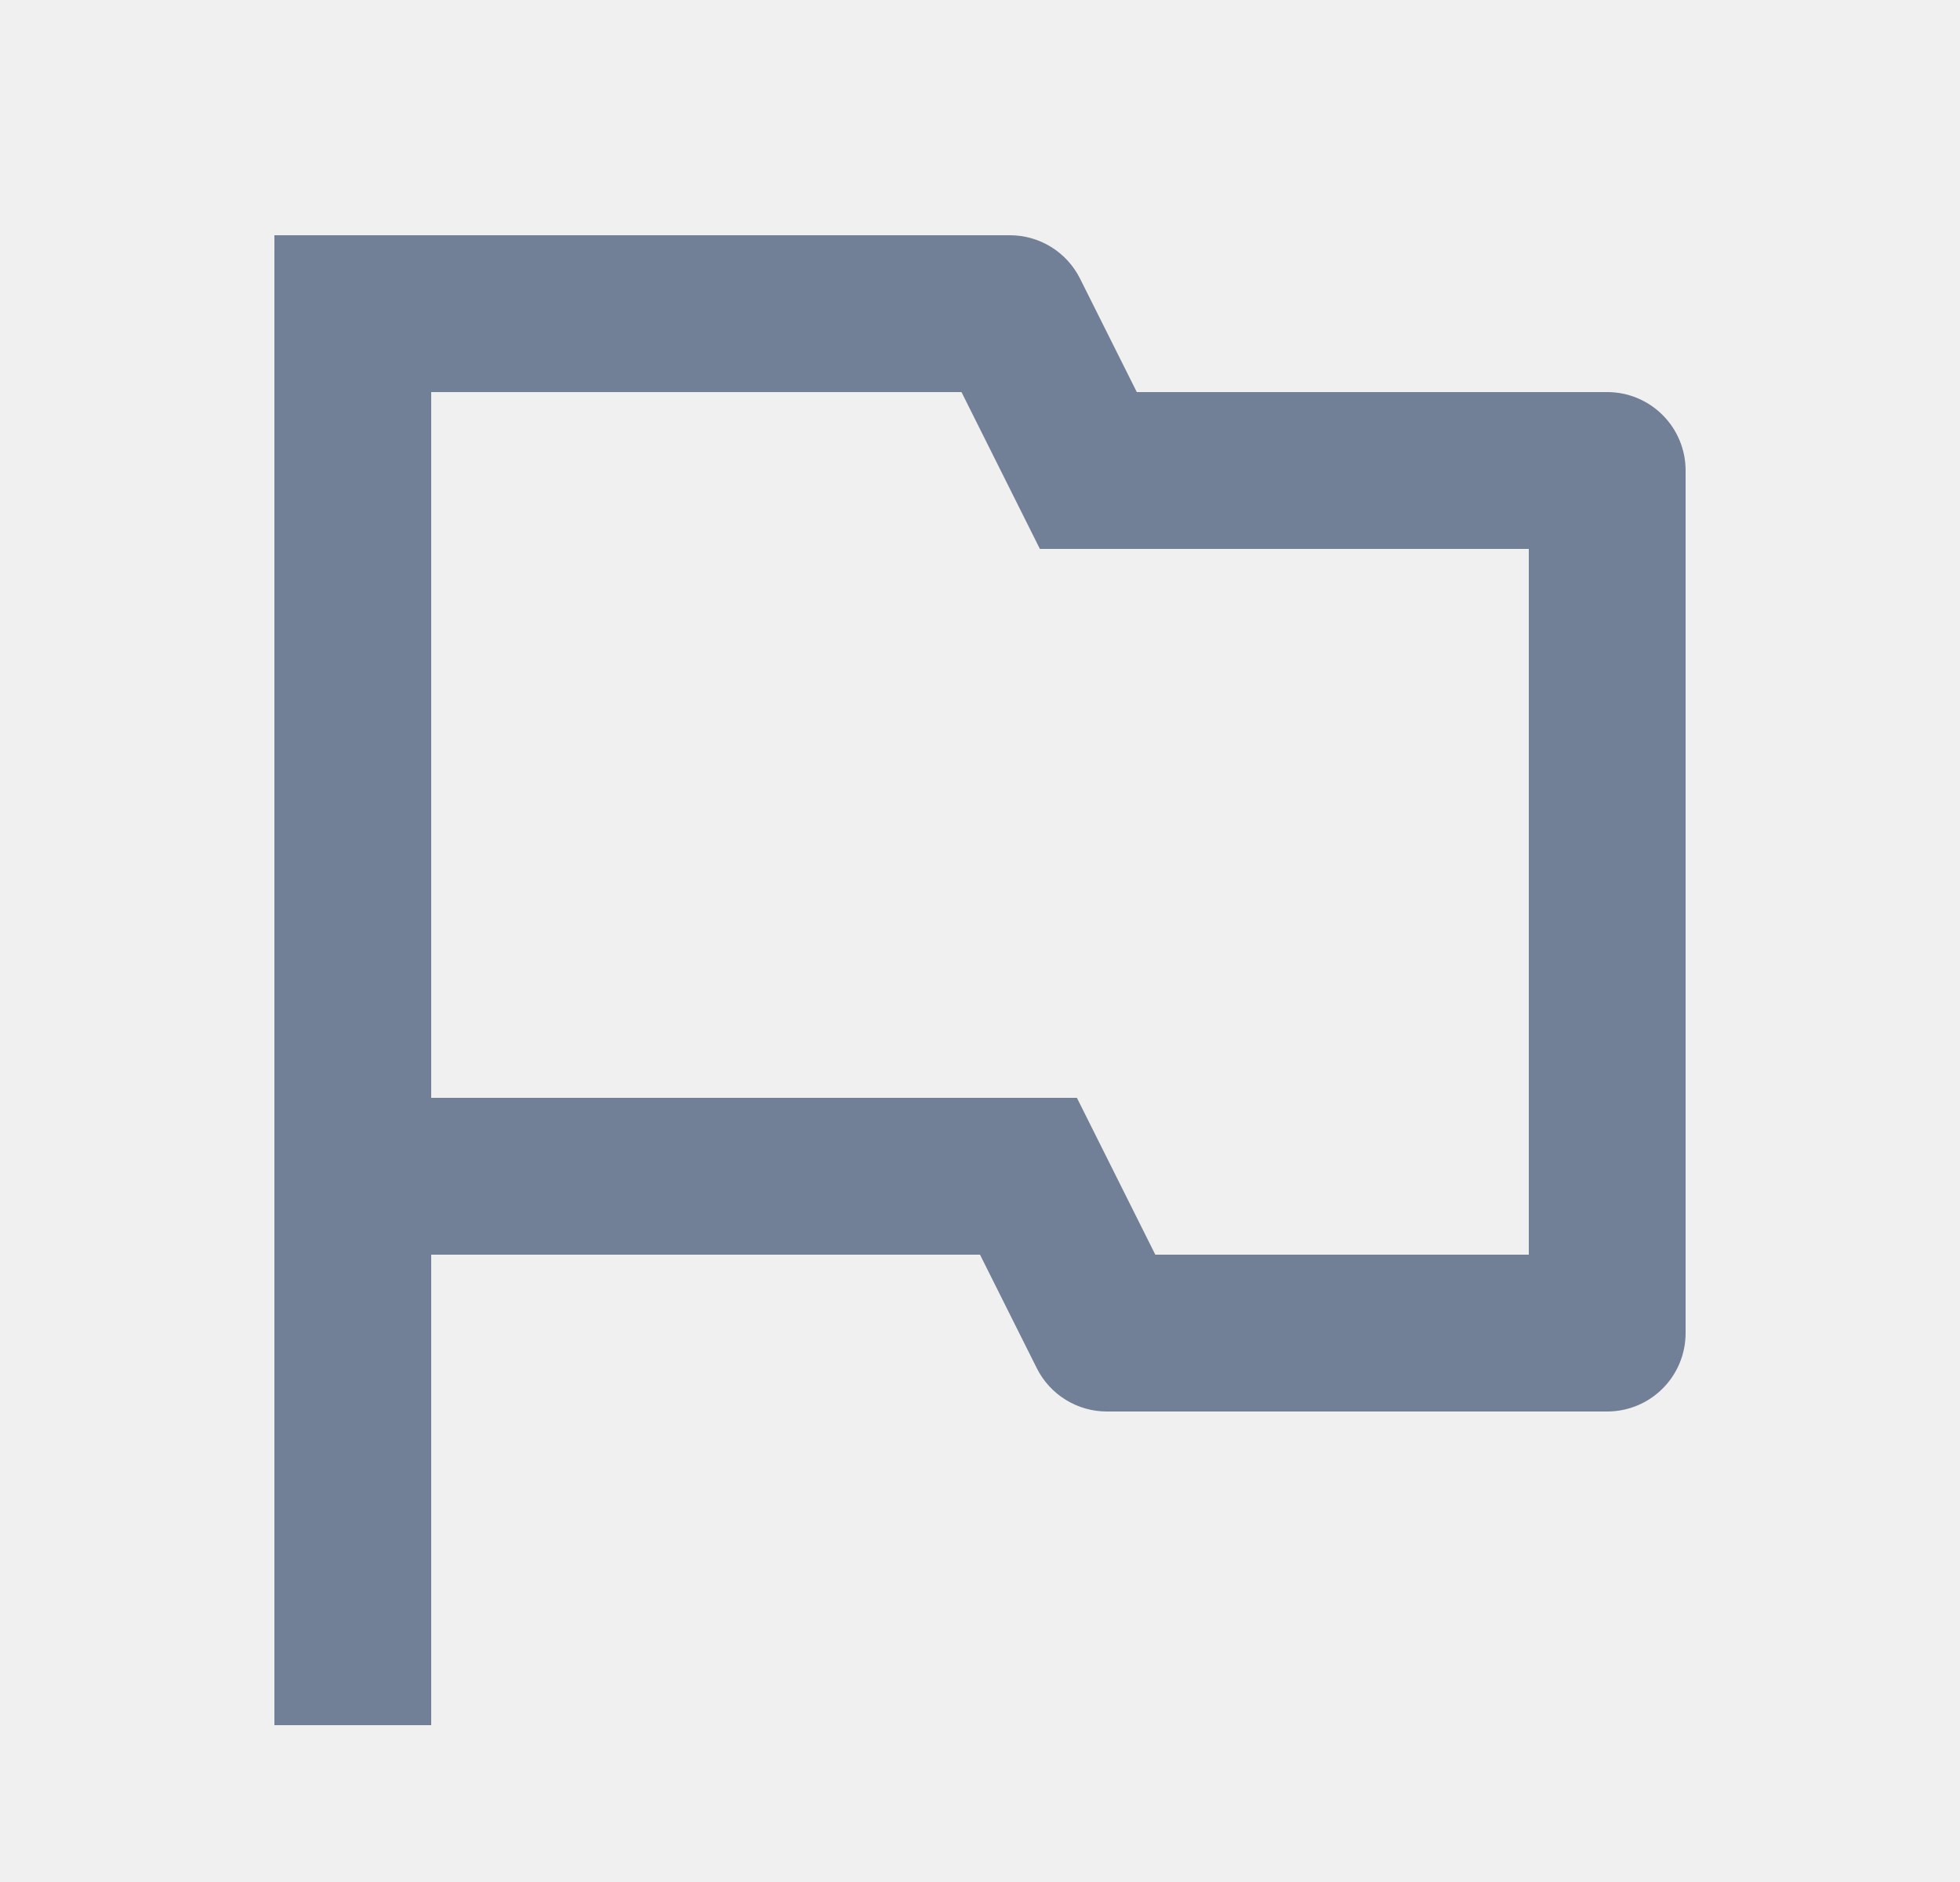
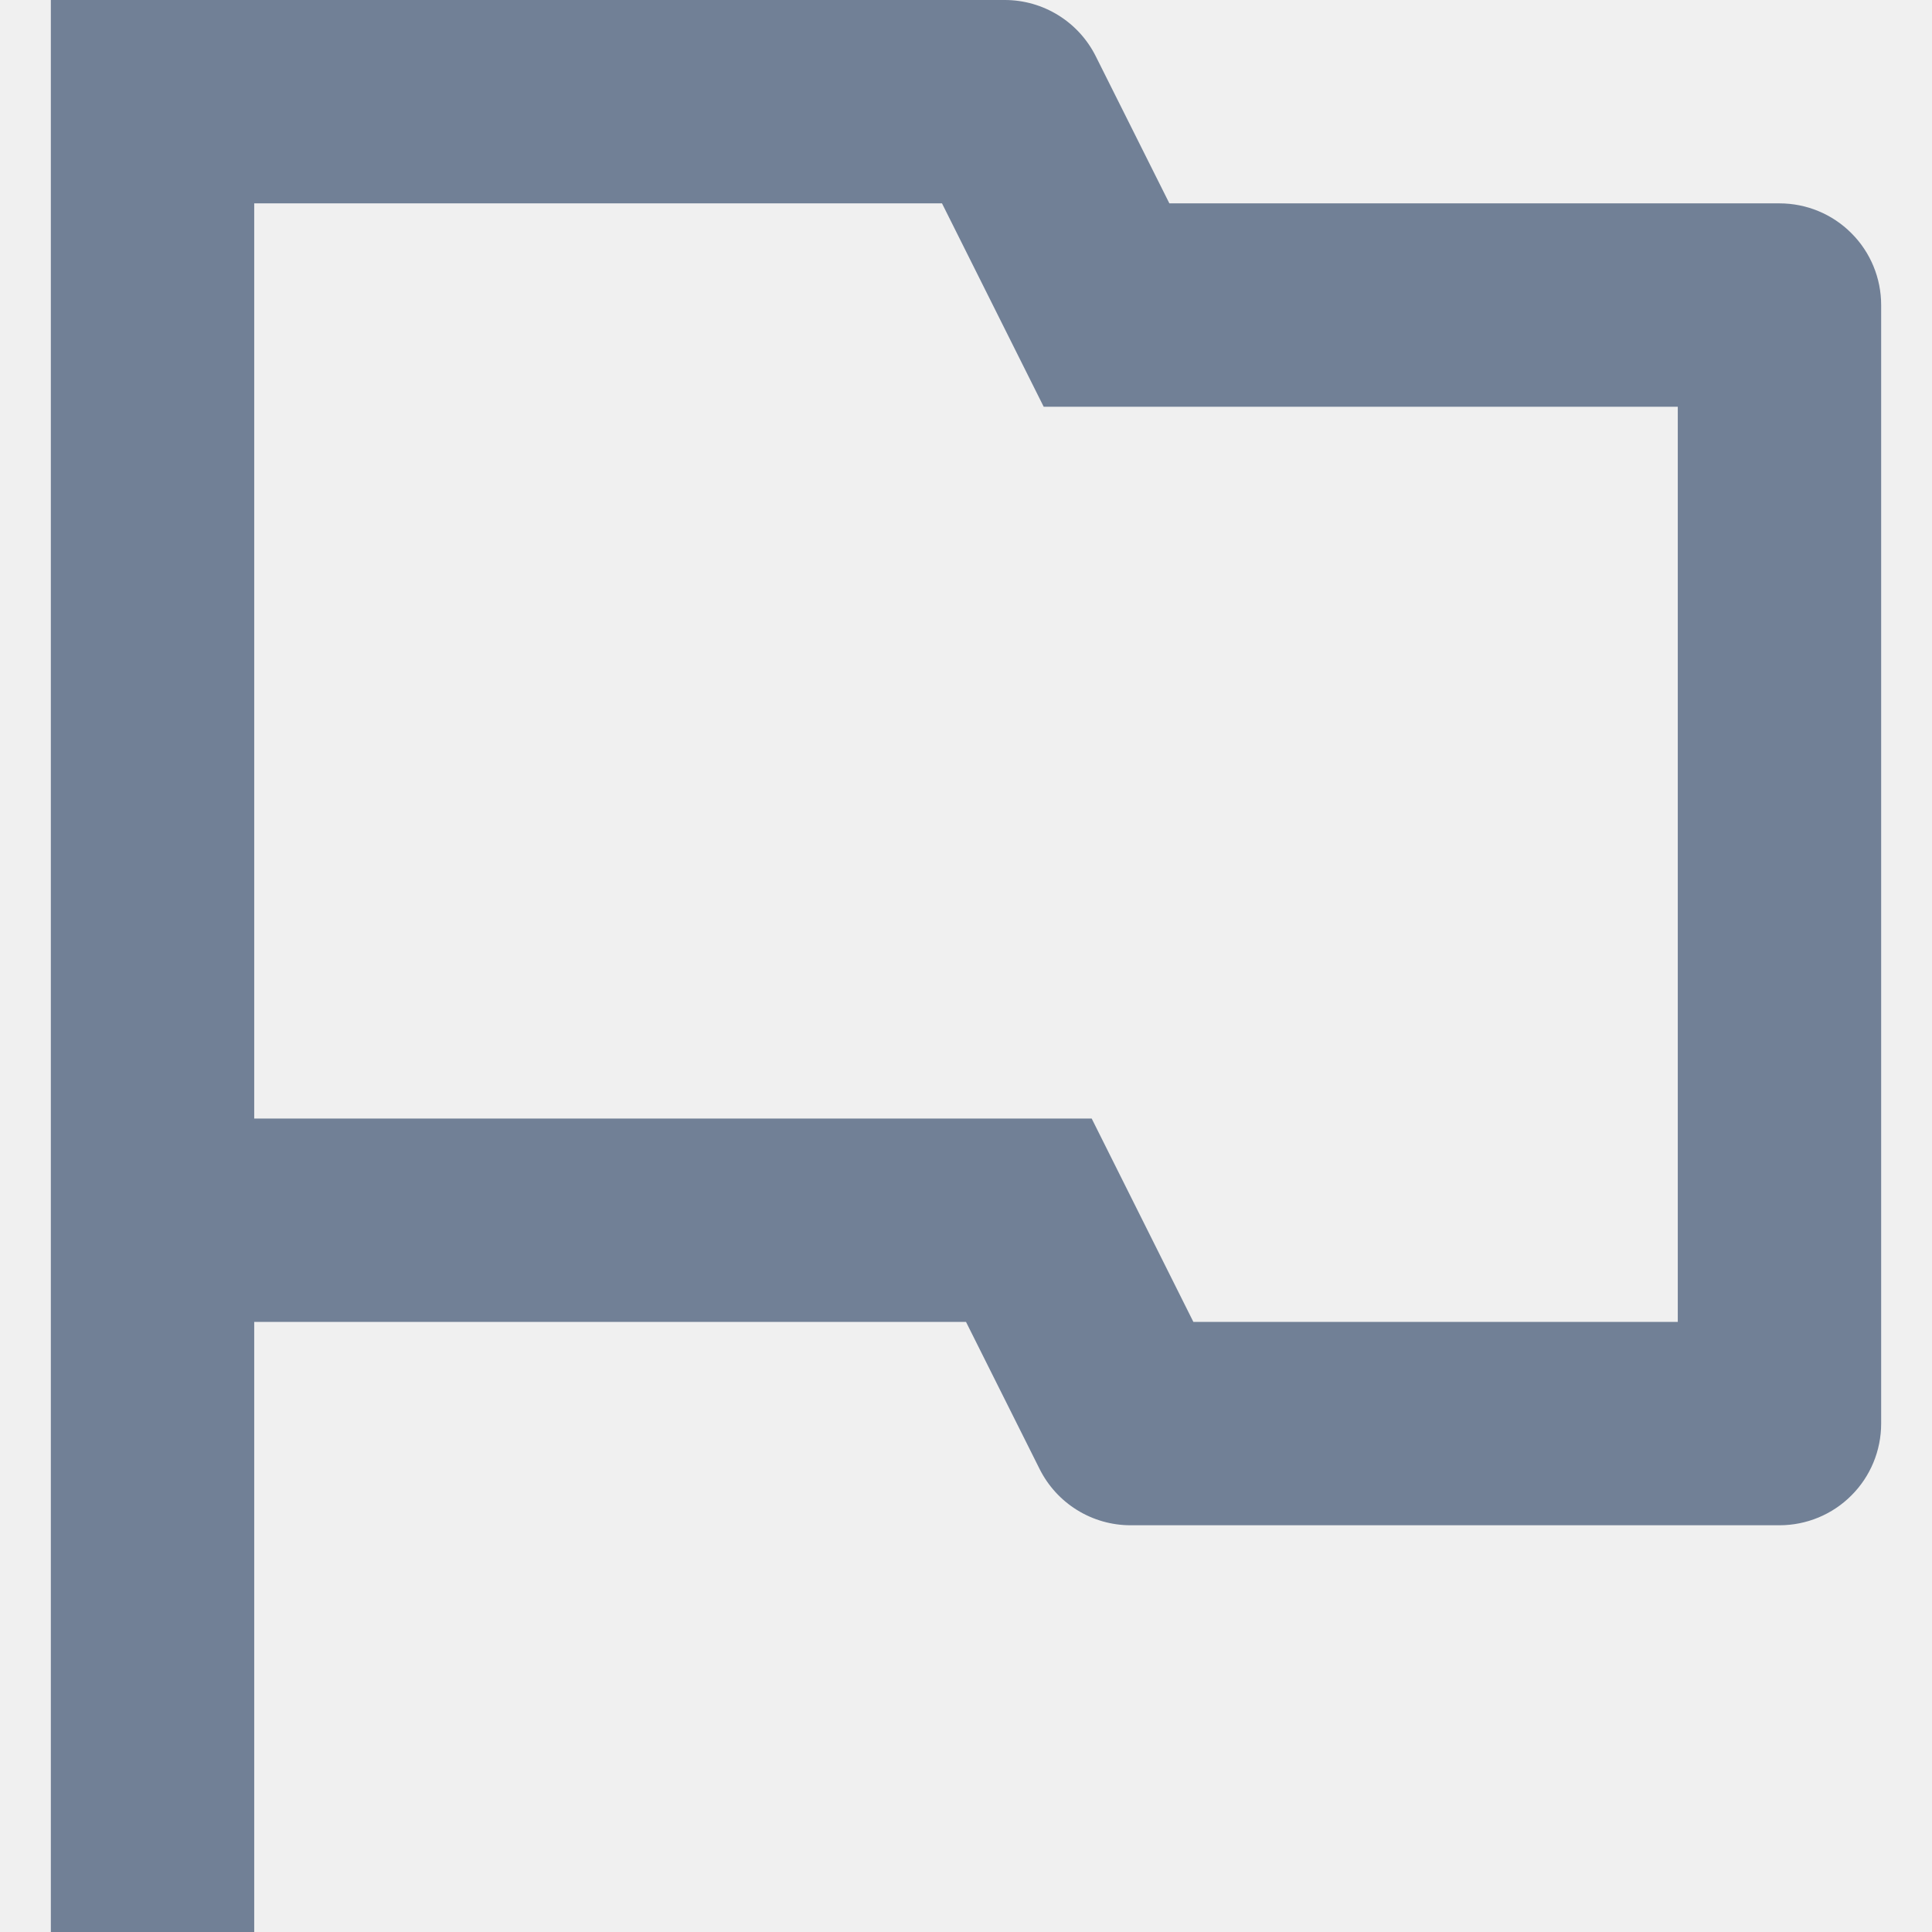
- <svg xmlns="http://www.w3.org/2000/svg" width="25" height="24" viewBox="0 0 25 24" fill="none">
-   <g clip-path="url(#clip0_1_147)">
-     <path d="M5.5 16V22H3.5V3H12.882C13.068 3 13.25 3.052 13.408 3.15C13.565 3.247 13.693 3.387 13.776 3.553L14.5 5H20.5C20.765 5 21.02 5.105 21.207 5.293C21.395 5.48 21.5 5.735 21.5 6V17C21.5 17.265 21.395 17.52 21.207 17.707C21.02 17.895 20.765 18 20.5 18H14.118C13.932 18 13.75 17.948 13.592 17.85C13.435 17.753 13.307 17.613 13.224 17.447L12.5 16H5.5ZM5.5 5V14H13.736L14.736 16H19.5V7H13.264L12.264 5H5.5Z" fill="#718096" />
-   </g>
-   <defs>
-     <clipPath id="clip0_1_147">
-       <rect width="24" height="24" fill="white" transform="translate(0.5)" />
-     </clipPath>
-   </defs>
+ <svg xmlns="http://www.w3.org/2000/svg" width="19" height="19" viewBox="0 0 19 19" fill="none">
+   <path d="M2.5 13V19H0.5V0H9.882C10.068 9.91486e-05 10.25 0.052 10.408 0.15C10.565 0.247 10.693 0.387 10.776 0.553L11.5 2H17.5C17.765 2 18.02 2.105 18.207 2.293C18.395 2.48 18.5 2.735 18.5 3V14C18.5 14.265 18.395 14.52 18.207 14.707C18.02 14.895 17.765 15 17.5 15H11.118C10.932 15 10.75 14.948 10.592 14.85C10.435 14.753 10.307 14.613 10.224 14.447L9.5 13H2.5ZM2.5 2V11H10.736L11.736 13H16.5V4H10.264L9.264 2H2.5Z" fill="#718096" />
</svg>
